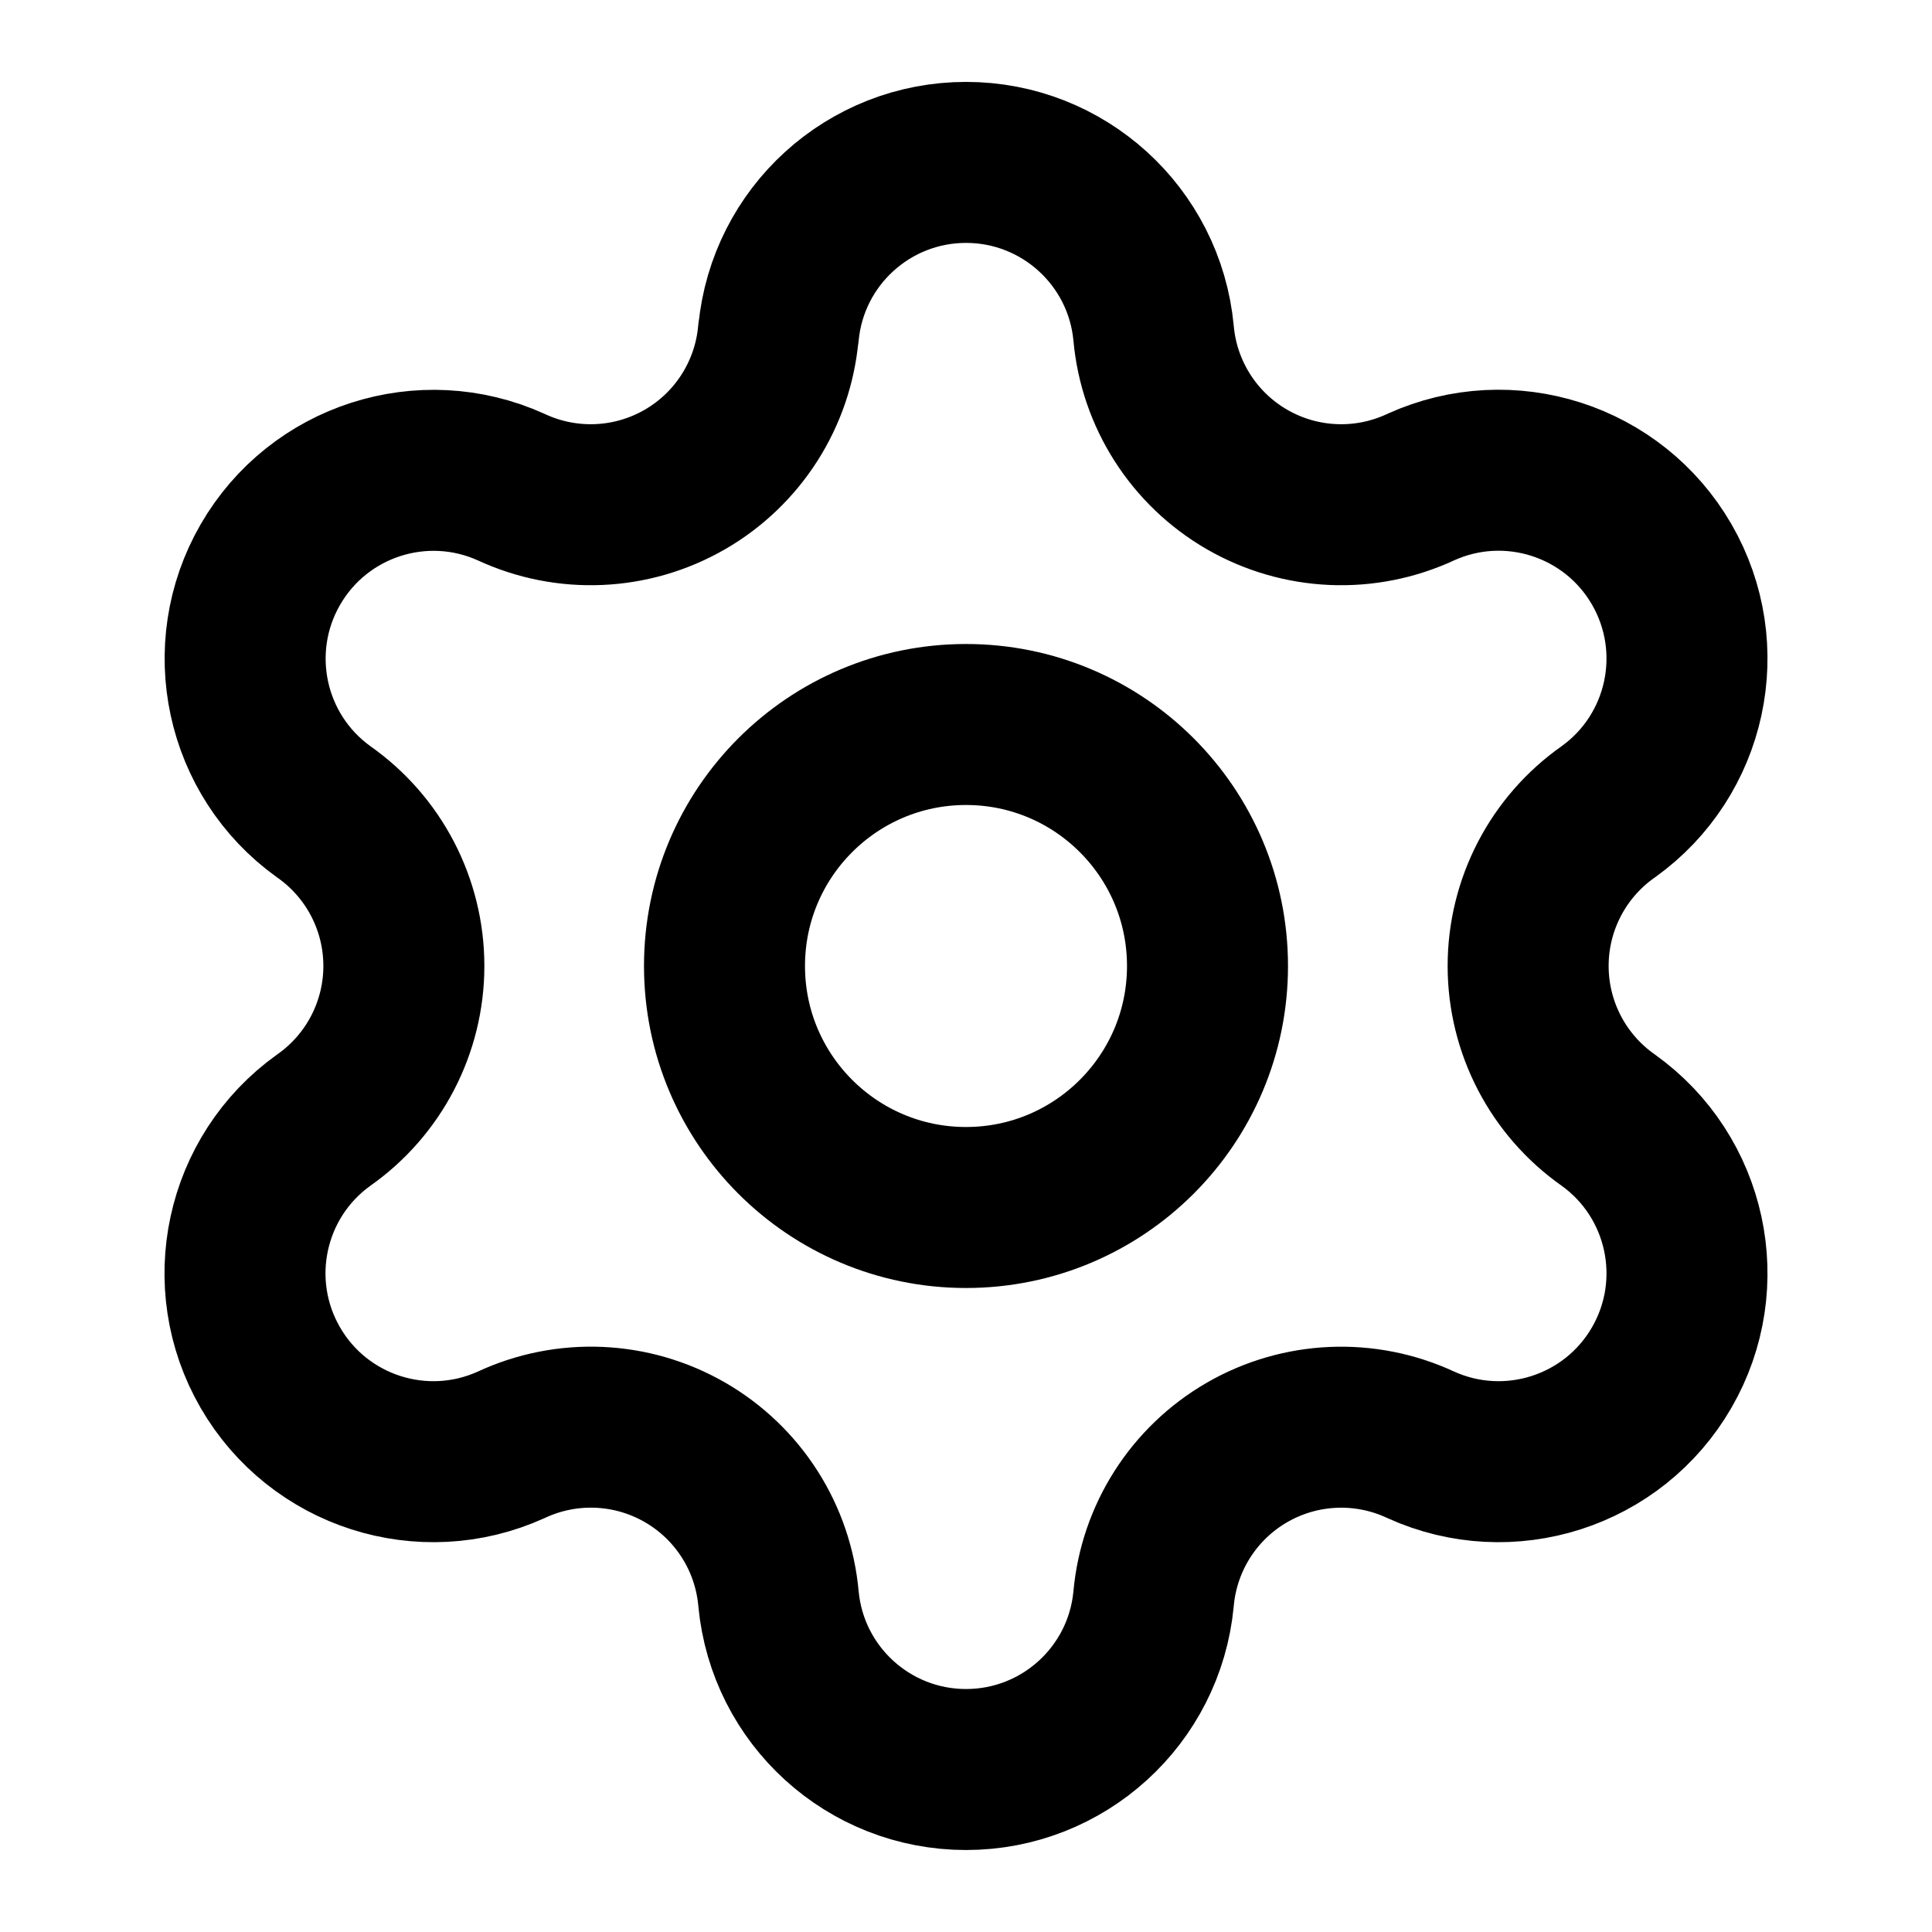
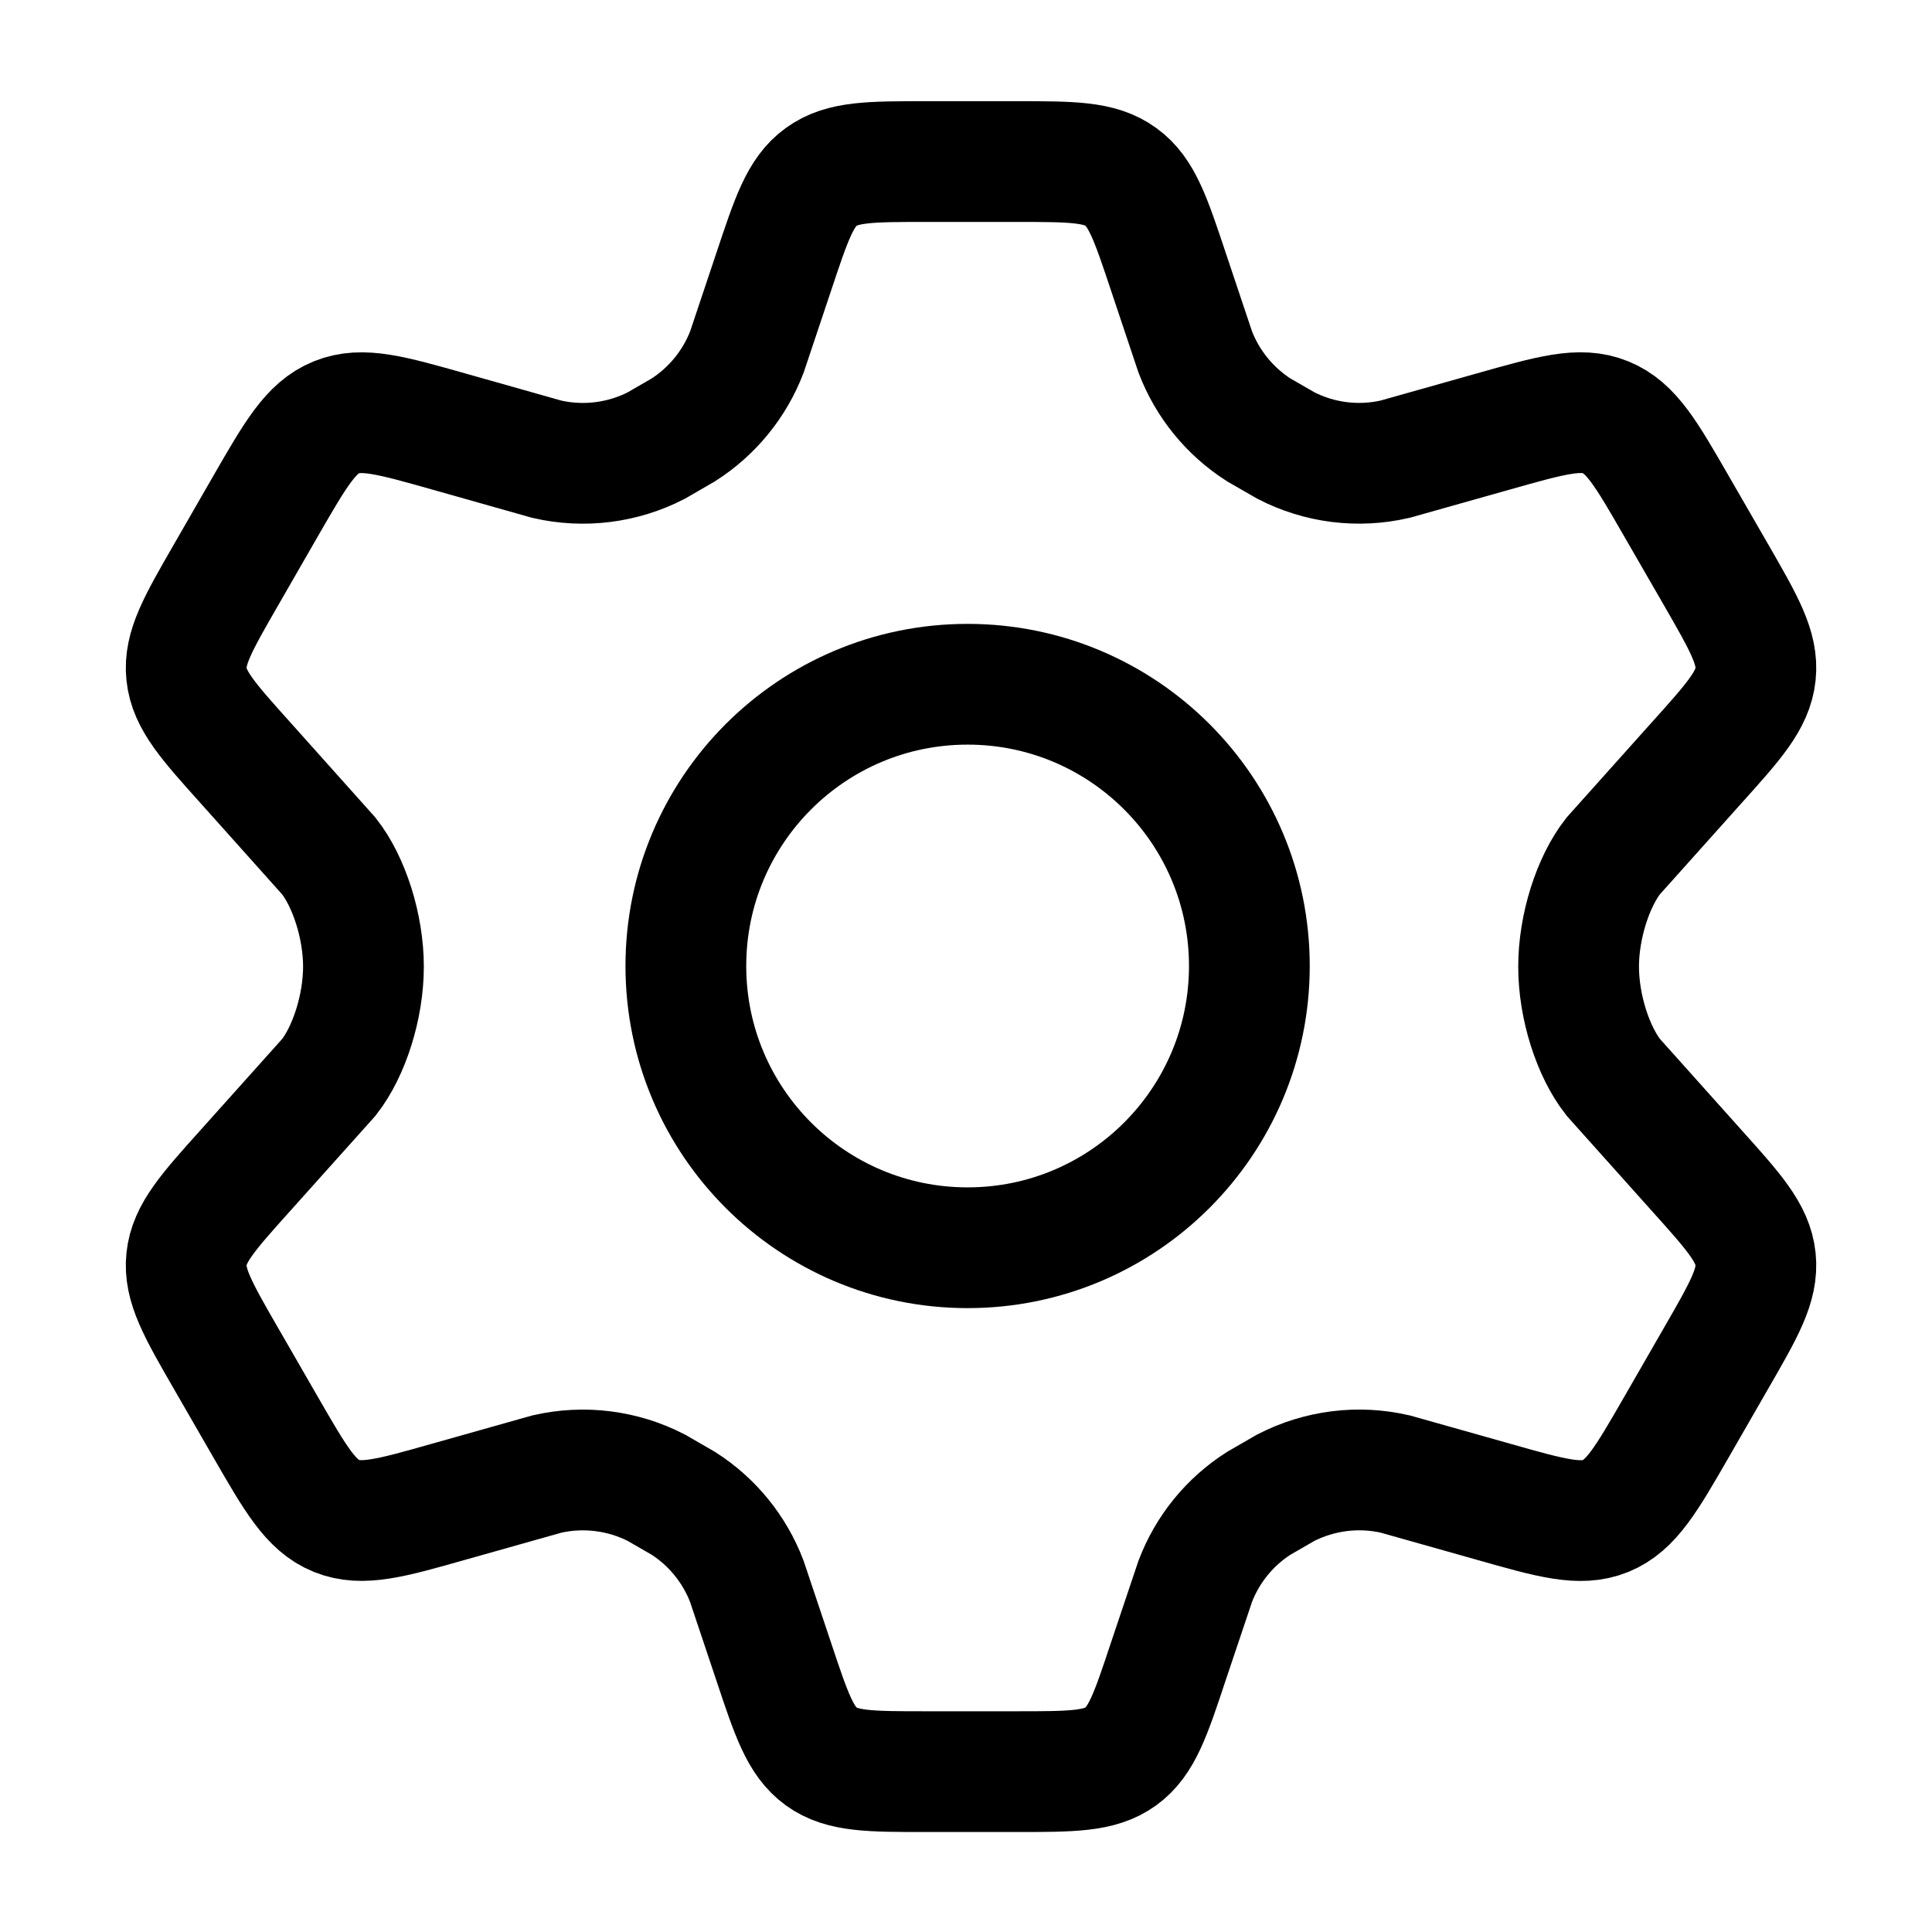
<svg xmlns="http://www.w3.org/2000/svg" width="1em" height="1em" viewBox="0 0 24 24">
-   <g fill="none" stroke="currentColor" stroke-linecap="round" stroke-linejoin="round" stroke-width="2">
-     <path d="M9.671 4.136a2.34 2.34 0 0 1 4.659 0a2.34 2.34 0 0 0 3.319 1.915a2.34 2.34 0 0 1 2.33 4.033a2.34 2.34 0 0 0 0 3.831a2.34 2.34 0 0 1-2.33 4.033a2.34 2.34 0 0 0-3.319 1.915a2.34 2.34 0 0 1-4.659 0a2.34 2.34 0 0 0-3.32-1.915a2.34 2.34 0 0 1-2.33-4.033a2.34 2.34 0 0 0 0-3.831A2.34 2.34 0 0 1 6.35 6.051a2.34 2.34 0 0 0 3.319-1.915" />
-     <circle cx="12" cy="12" r="3" />
+   <g fill="none" stroke="currentColor" stroke-width="1.5">
+     <path stroke-linecap="round" d="m21.318 7.141l-.494-.856c-.373-.648-.56-.972-.878-1.101c-.317-.13-.676-.027-1.395.176l-1.22.344c-.459.106-.94.046-1.358-.17l-.337-.194a2 2 0 0 1-.788-.967l-.334-.998c-.22-.66-.33-.99-.591-1.178c-.261-.19-.609-.19-1.303-.19h-1.115c-.694 0-1.041 0-1.303.19c-.261.188-.37.518-.59 1.178l-.334.998a2 2 0 0 1-.789.967l-.337.195c-.418.215-.9.275-1.358.17l-1.22-.345c-.719-.203-1.078-.305-1.395-.176c-.318.129-.505.453-.878 1.1l-.493.857c-.35.608-.525.911-.491 1.234c.034.324.268.584.736 1.105l1.031 1.153c.252.319.431.875.431 1.375s-.179 1.056-.43 1.375l-1.032 1.152c-.468.521-.702.782-.736 1.105s.14.627.49 1.234l.494.857c.373.647.56.971.878 1.1s.676.028 1.395-.176l1.22-.344a2 2 0 0 1 1.359.17l.336.194c.36.23.636.57.788.968l.334.997c.22.66.33.99.591 1.18c.262.188.609.188 1.303.188h1.115c.694 0 1.042 0 1.303-.189s.371-.519.59-1.179l.335-.997c.152-.399.428-.738.788-.968l.336-.194c.42-.215.9-.276 1.36-.17l1.22.344c.718.204 1.077.306 1.394.177c.318-.13.505-.454.878-1.101l.493-.857c.35-.607.525-.91.491-1.234s-.268-.584-.736-1.105l-1.031-1.152c-.252-.32-.431-.875-.431-1.375s.179-1.056.43-1.375l1.032-1.153c.468-.52.702-.781.736-1.105s-.14-.626-.49-1.234Z" />
+     <path d="M15.52 12a3.5 3.5 0 1 1-7 0a3.5 3.5 0 0 1 7 0Z" />
  </g>
</svg>
